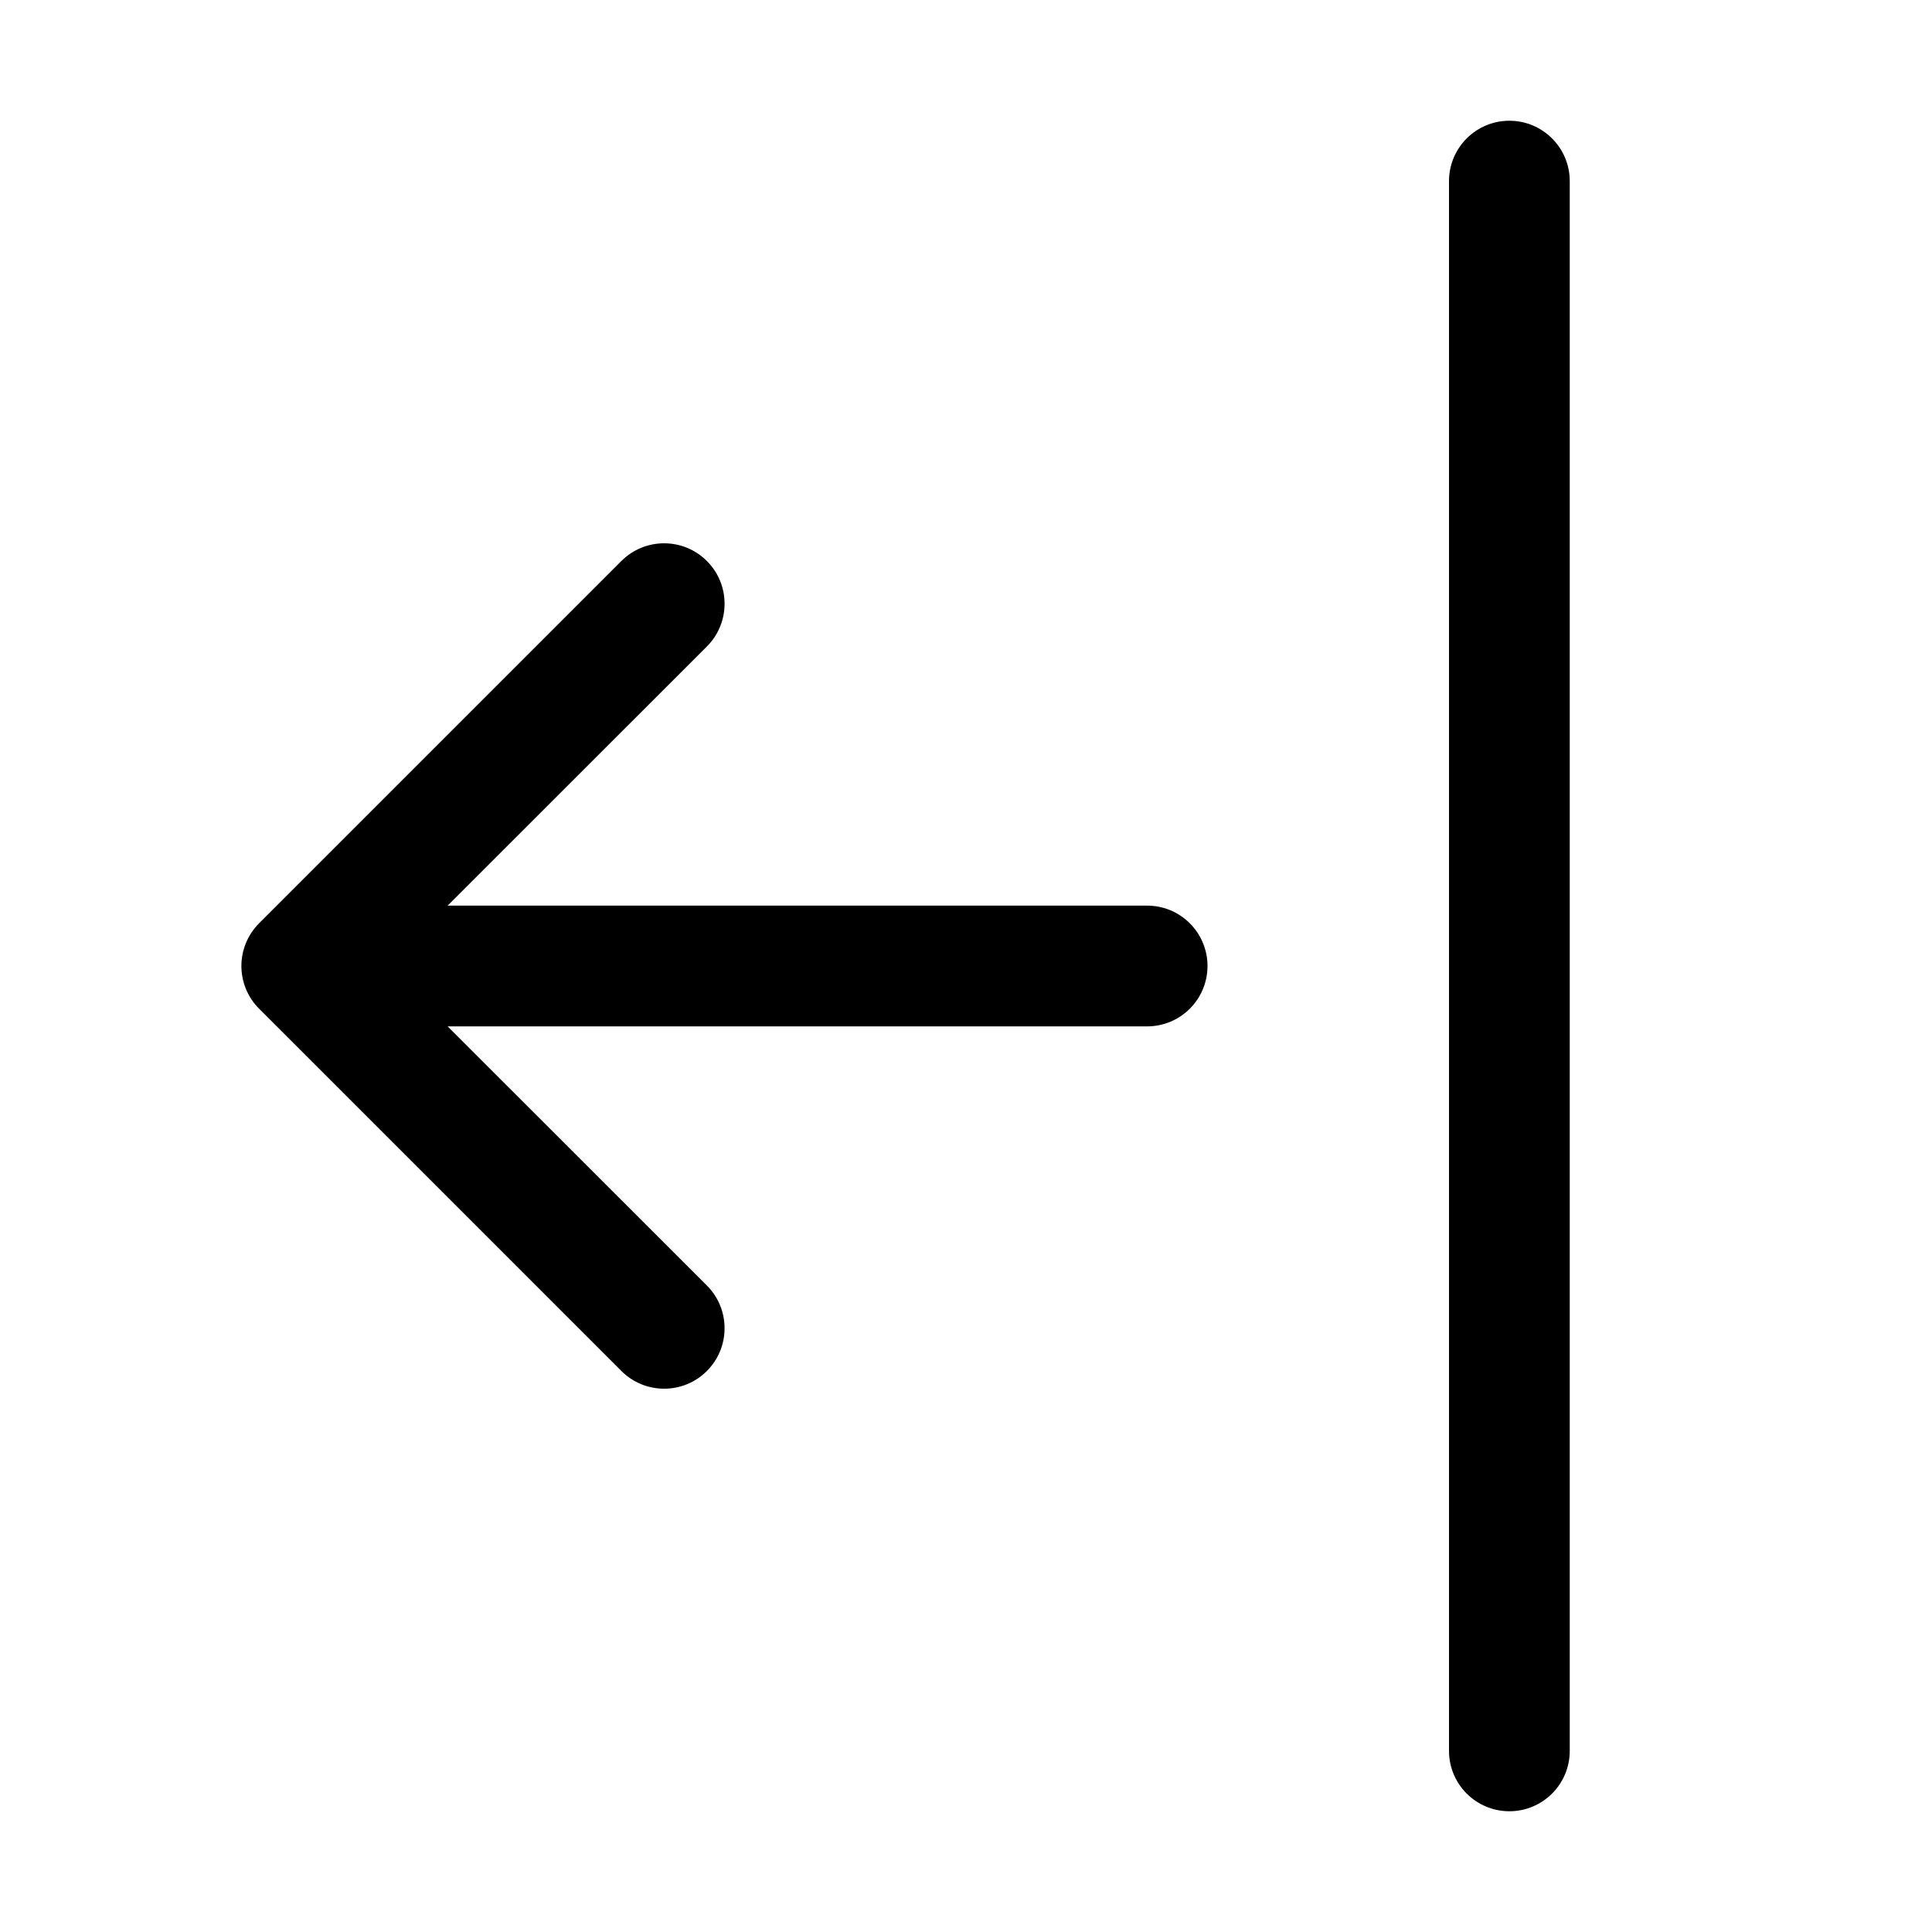
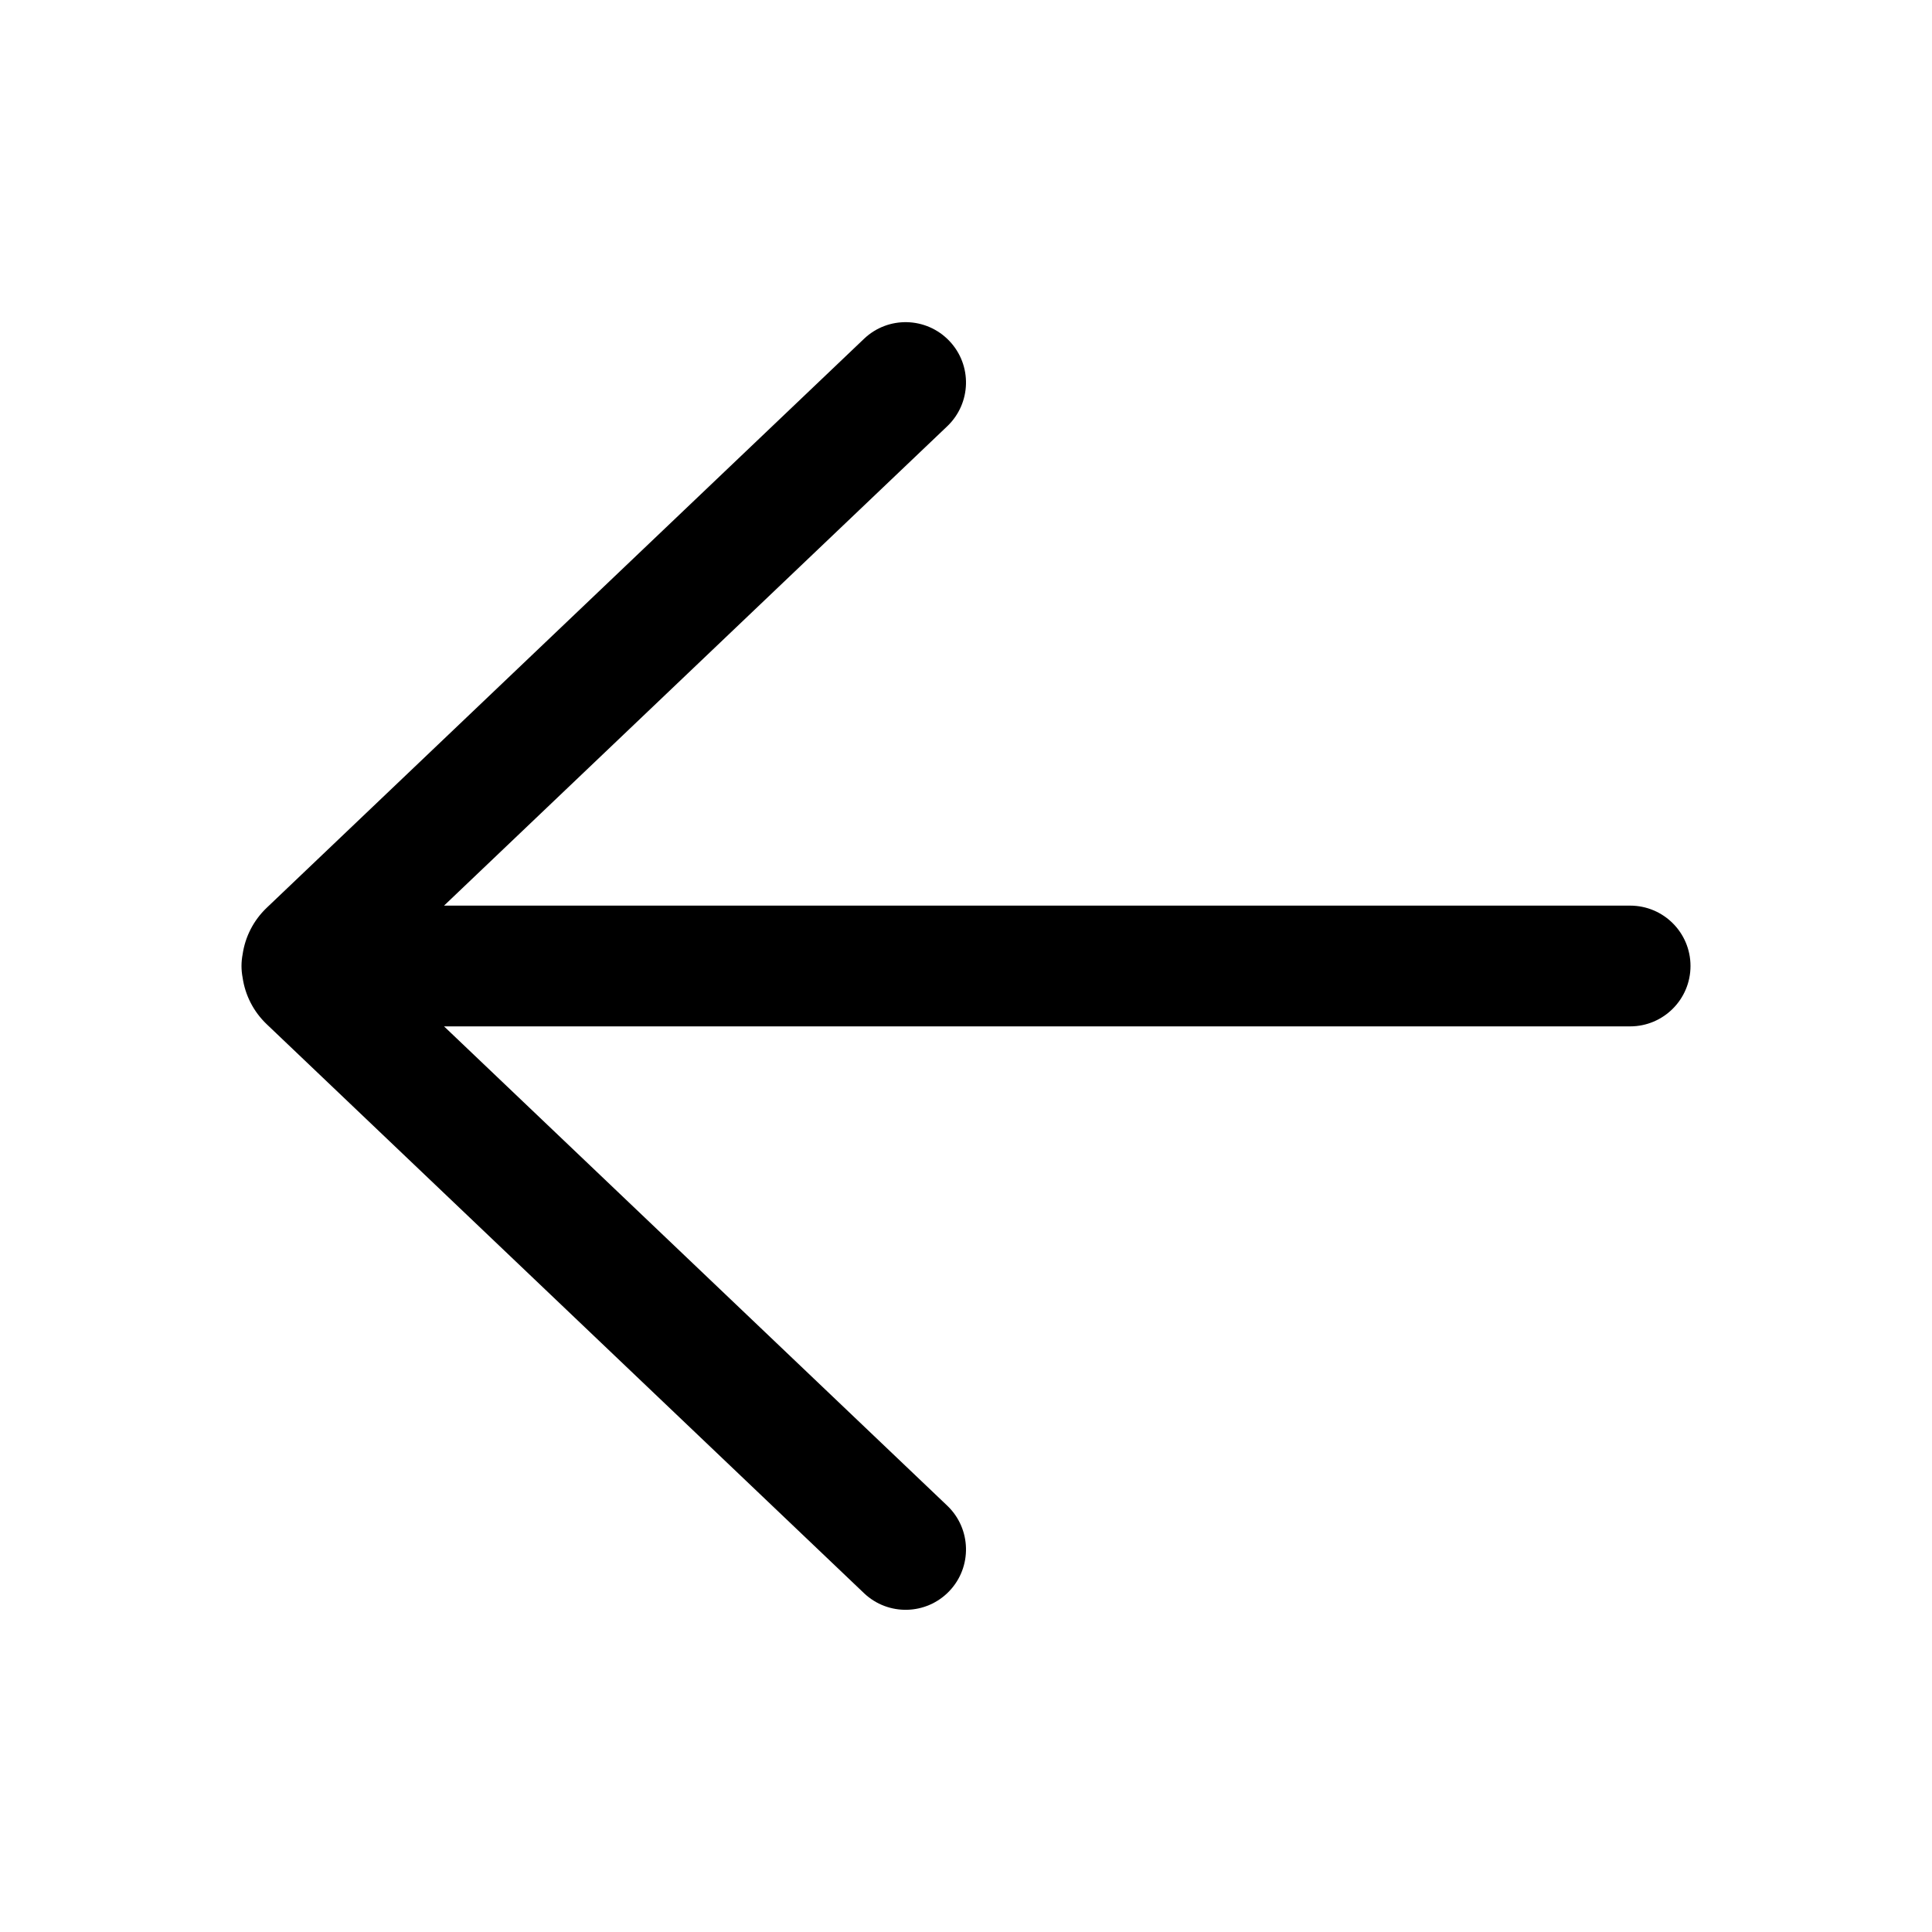
- <svg xmlns="http://www.w3.org/2000/svg" width="16" height="16" fill="currentColor" class="bi bi-arrow-bar-left" viewBox="0 0 16 16">
-   <path fill-rule="evenodd" d="M12.5 15a.5.5 0 0 1-.5-.5v-13a.5.5 0 0 1 1 0v13a.5.5 0 0 1-.5.5ZM10 8a.5.5 0 0 1-.5.5H3.707l2.147 2.146a.5.5 0 0 1-.708.708l-3-3a.5.5 0 0 1 0-.708l3-3a.5.5 0 1 1 .708.708L3.707 7.5H9.5a.5.5 0 0 1 .5.5Z" />
+ <svg xmlns="http://www.w3.org/2000/svg" width="24" height="24" viewBox="0 0 24 24" fill="none">
+   <path d="M10.733 19.791C11.033 20.076 11.507 20.065 11.793 19.765C12.079 19.465 12.067 18.99 11.767 18.704L5.516 12.75L20.25 12.75C20.664 12.75 21 12.414 21 12C21 11.585 20.664 11.25 20.25 11.25L5.516 11.25L11.767 5.295C12.067 5.009 12.079 4.535 11.793 4.235C11.507 3.935 11.033 3.923 10.733 4.209L3.314 11.276C3.145 11.437 3.045 11.642 3.014 11.855C3.005 11.902 3 11.95 3 12C3 12.049 3.005 12.098 3.014 12.145C3.045 12.358 3.145 12.563 3.314 12.724L10.733 19.791Z" fill="currentColor" />
</svg>
